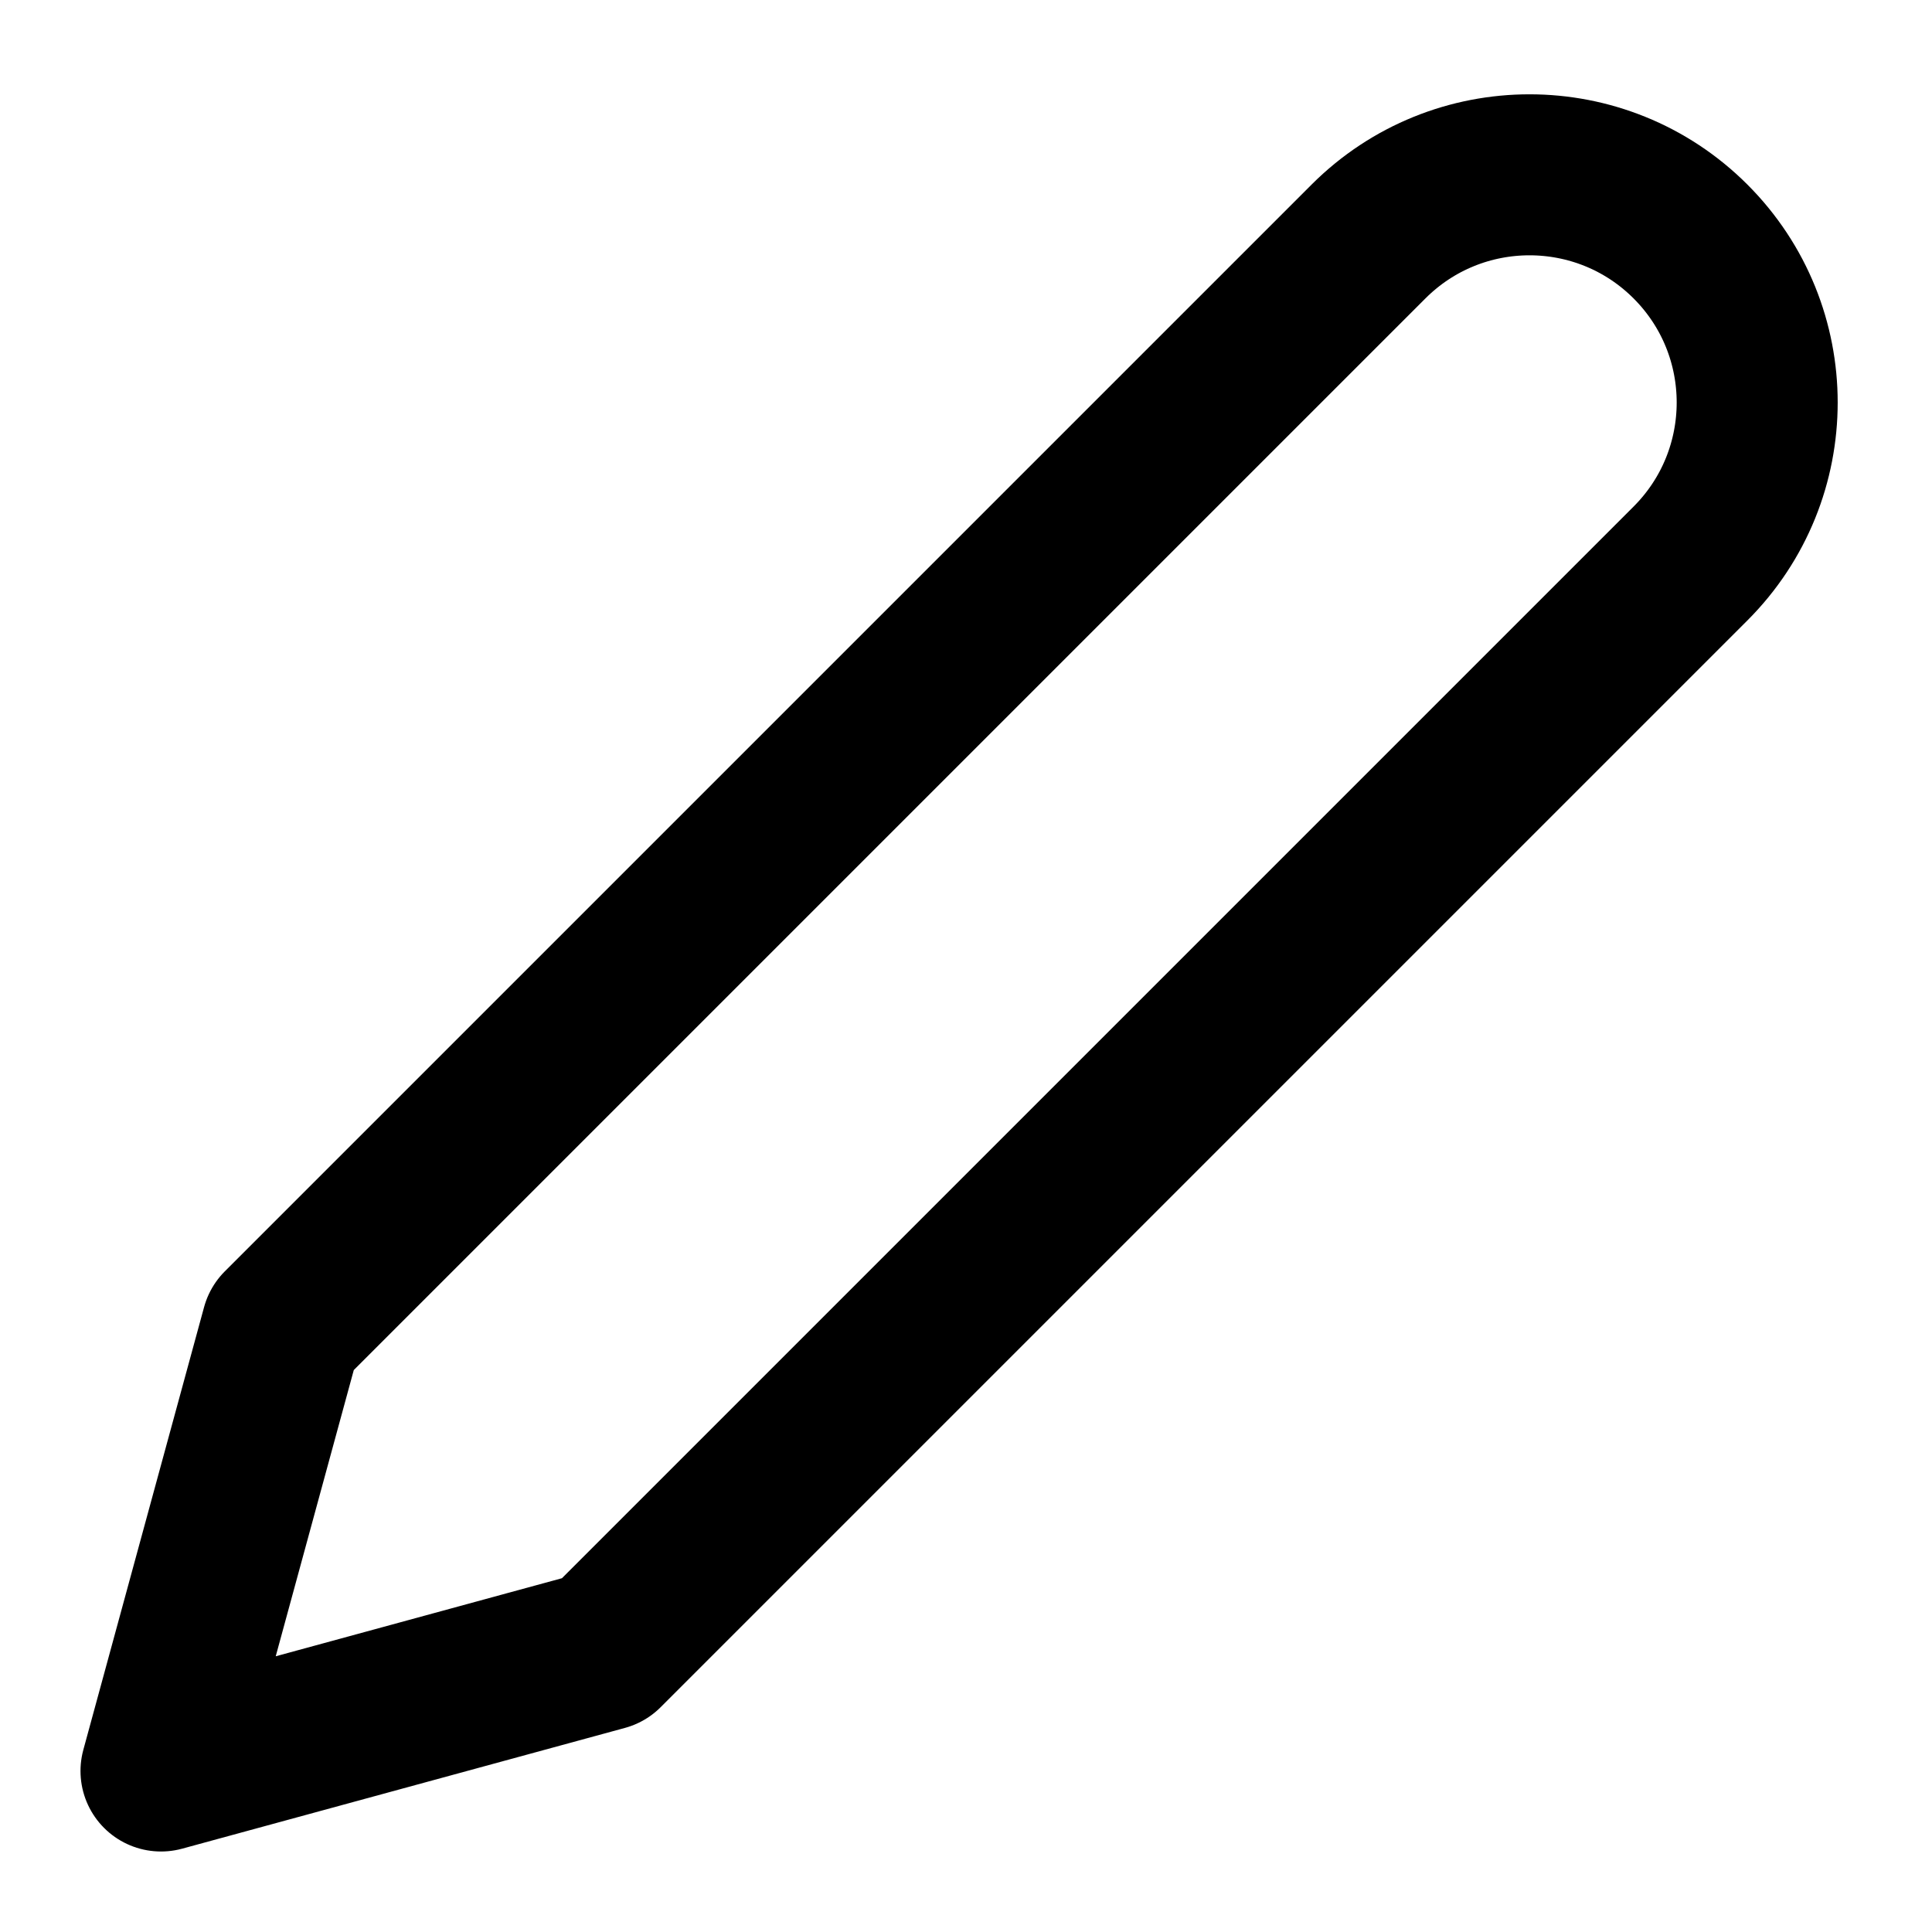
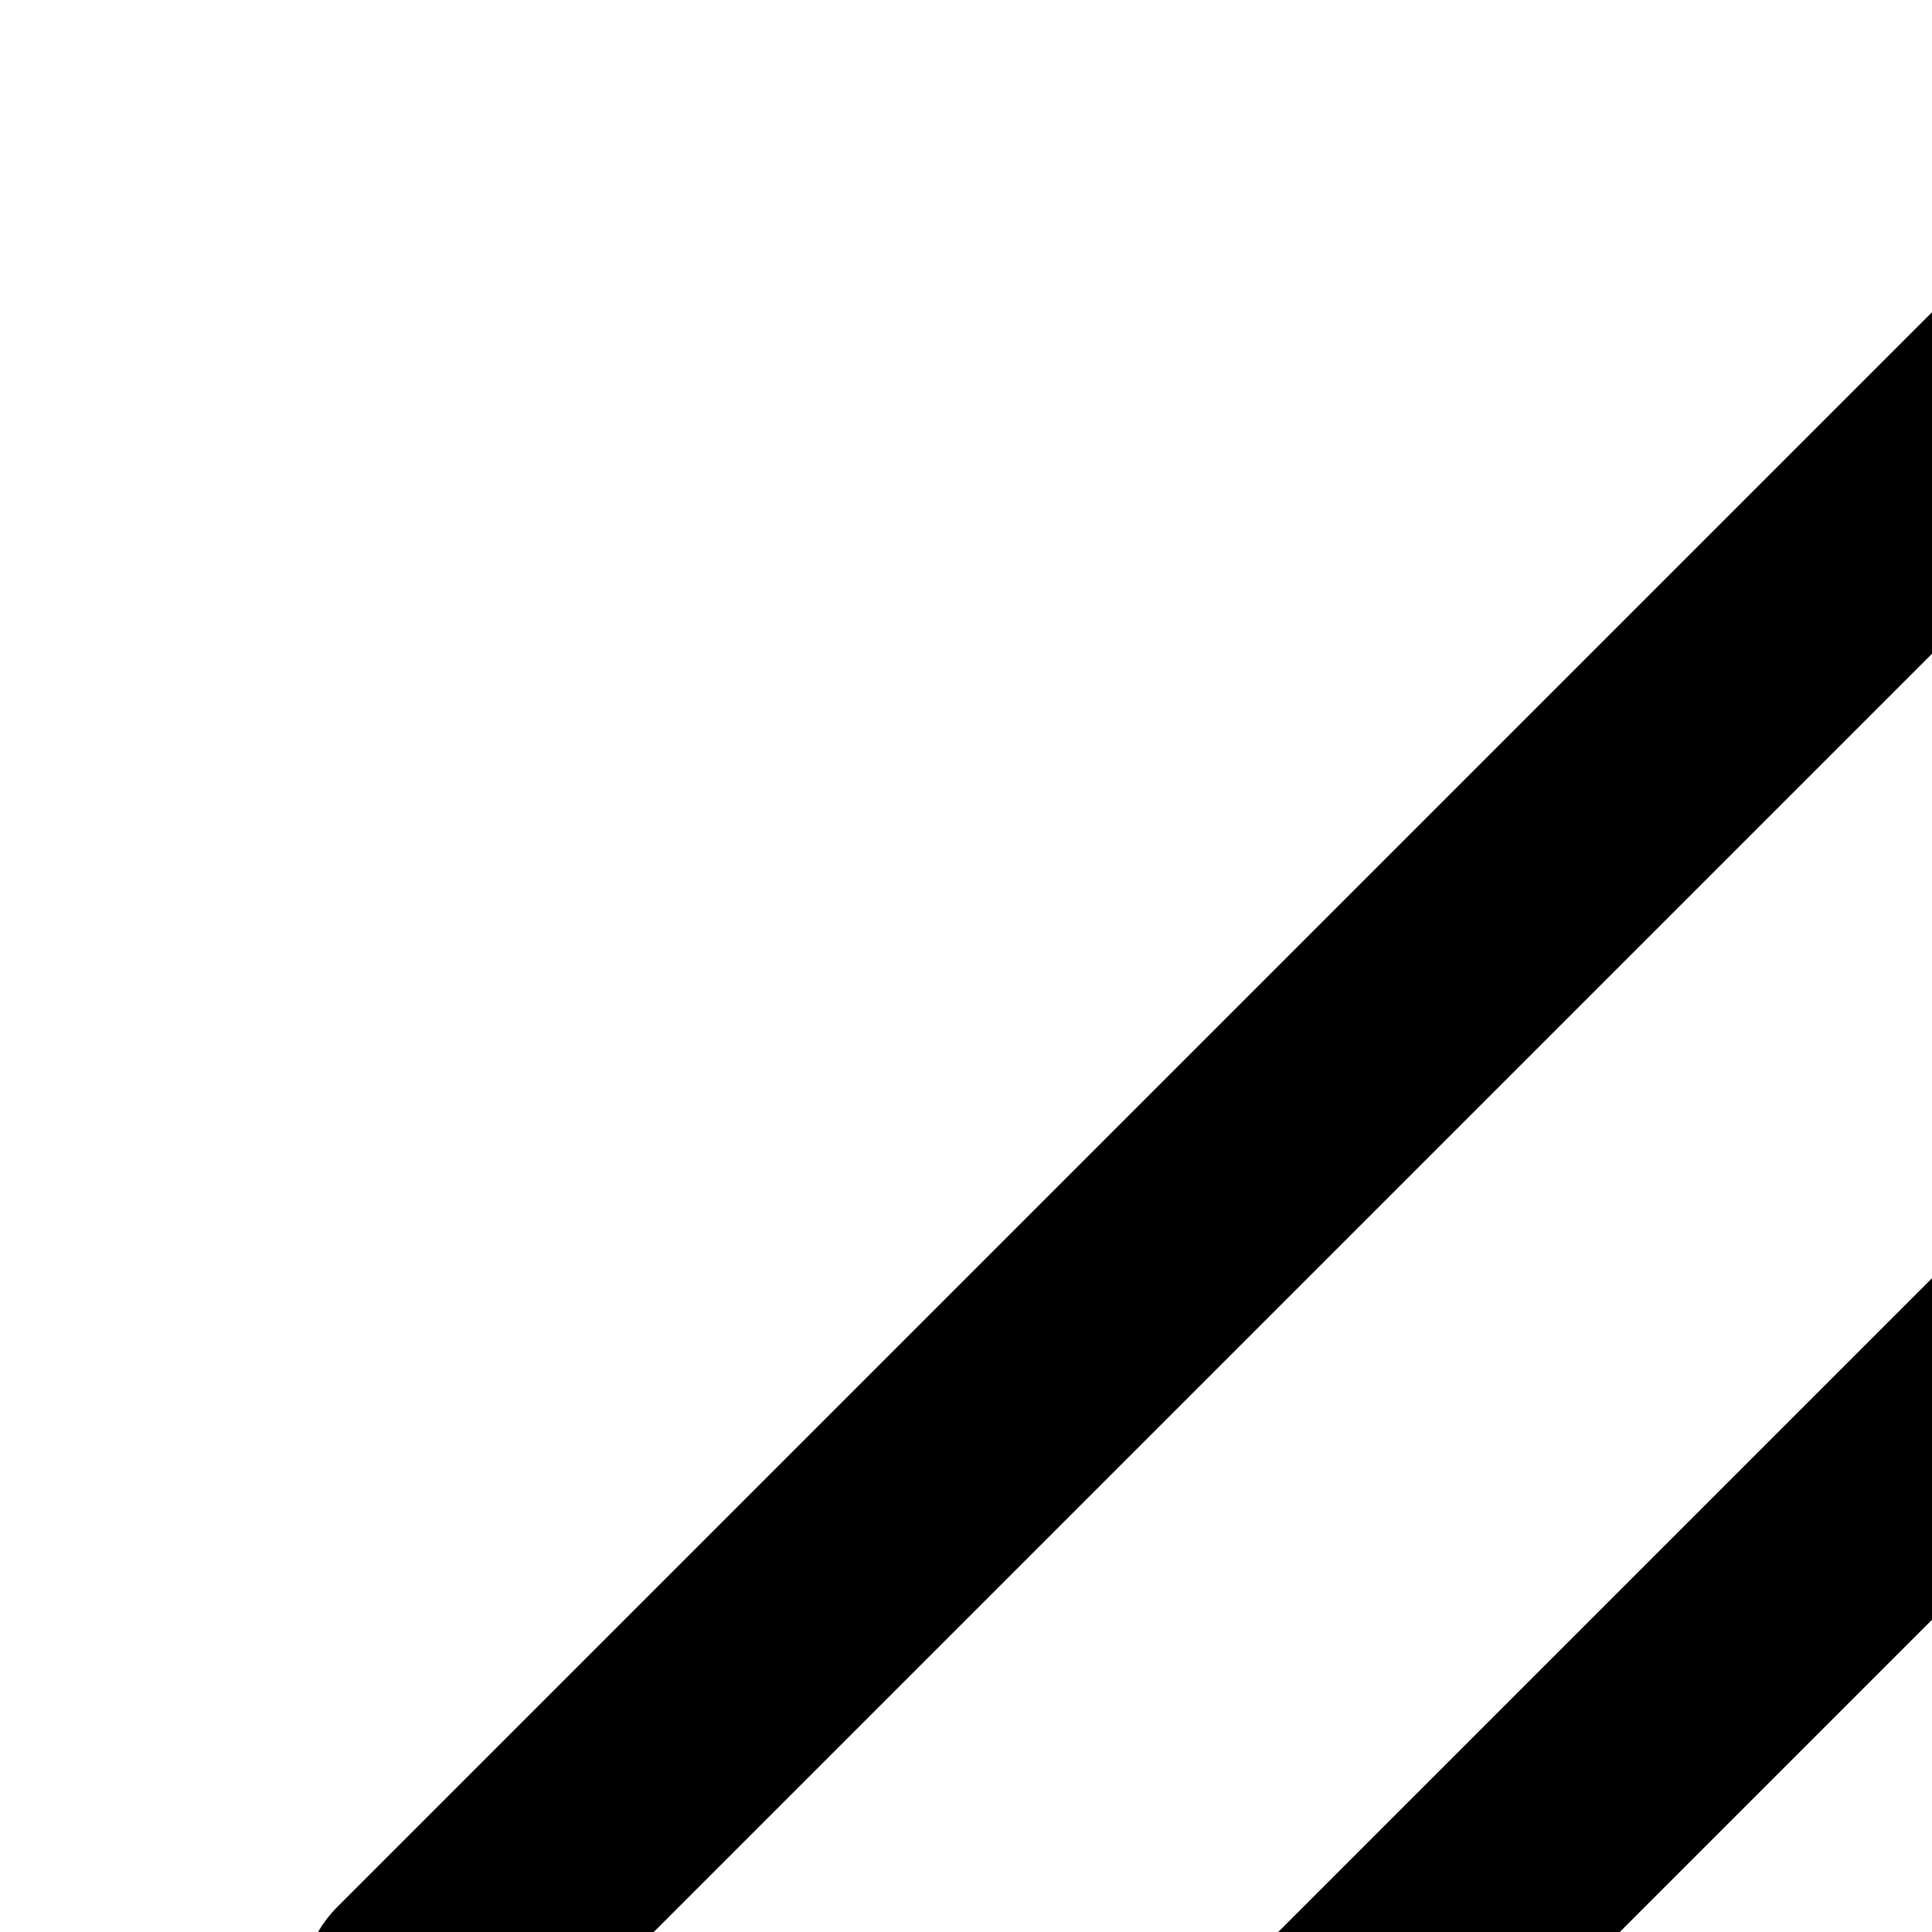
- <svg xmlns="http://www.w3.org/2000/svg" width="24" height="24" viewBox="0 0 24 24" fill="none" stroke="currentColor" stroke-width="2" stroke-linecap="round" stroke-linejoin="round" class="feather feather-edit-2">
+ <svg xmlns="http://www.w3.org/2000/svg" width="16" height="16" viewBox="0 0 16 16" fill="none" stroke="currentColor" stroke-width="2" stroke-linecap="round" stroke-linejoin="round" class="feather feather-edit-2">
  <path d="M17 3a2.828 2.828 0 1 1 4 4L7.5 20.5 2 22l1.5-5.5L17 3z" />
</svg>
